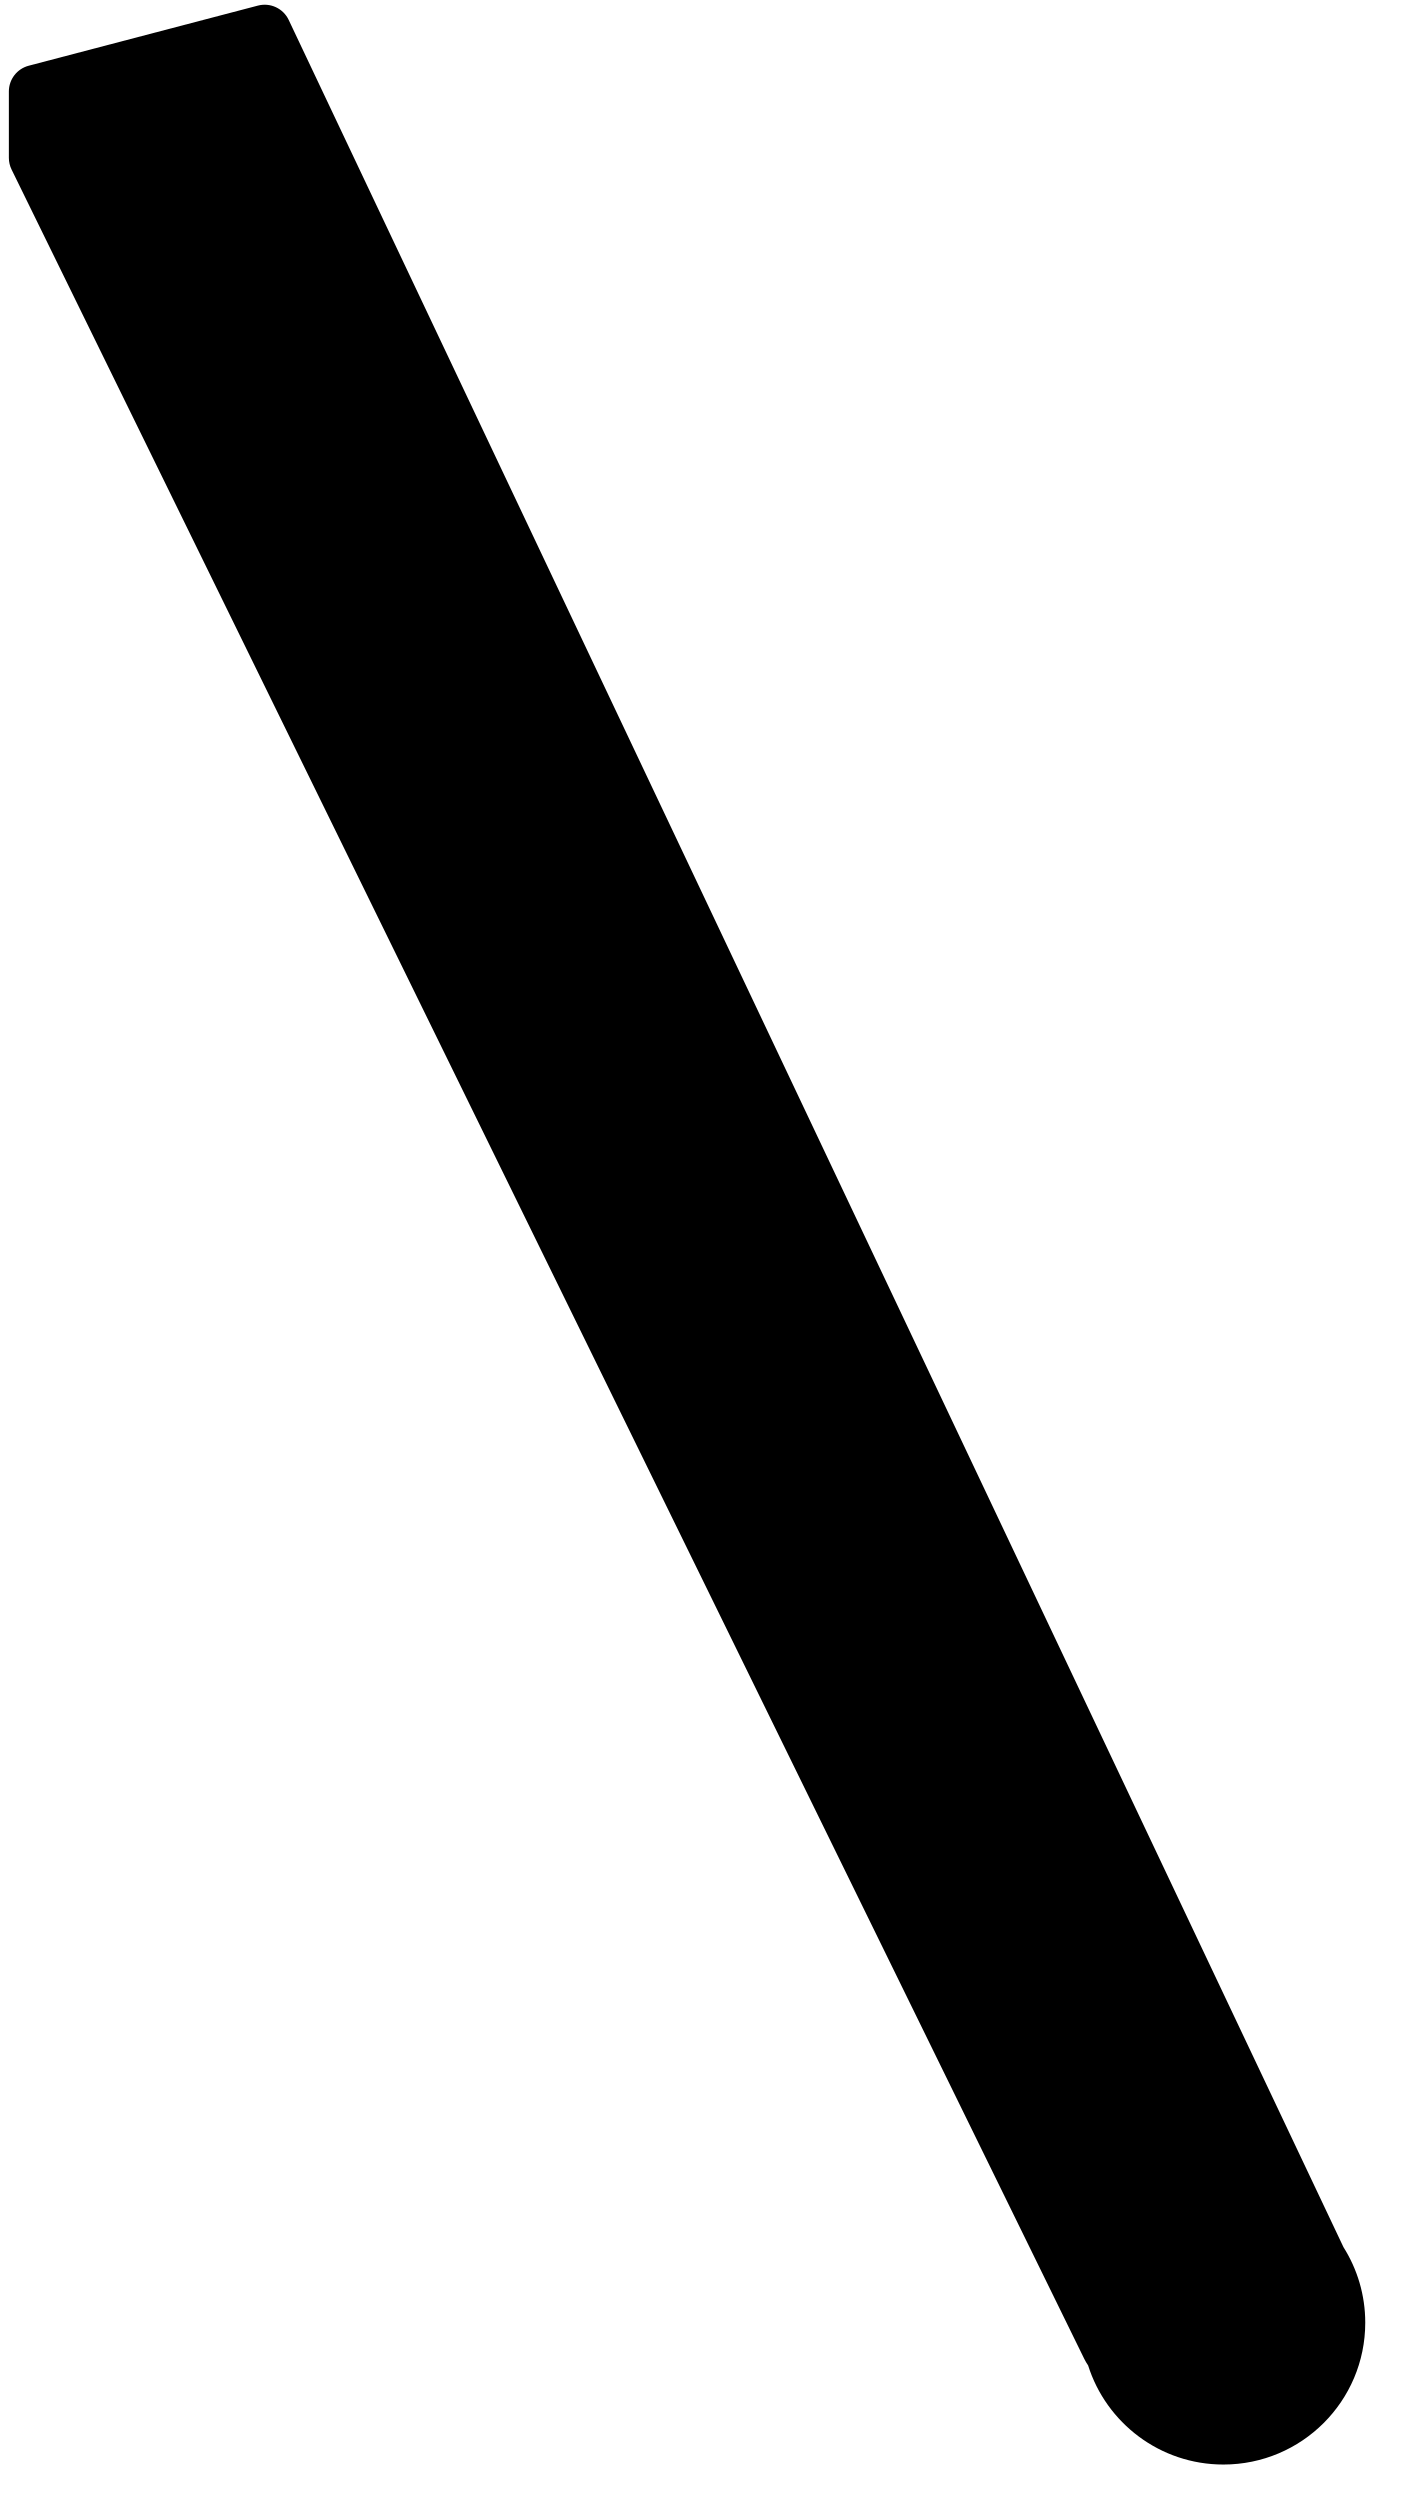
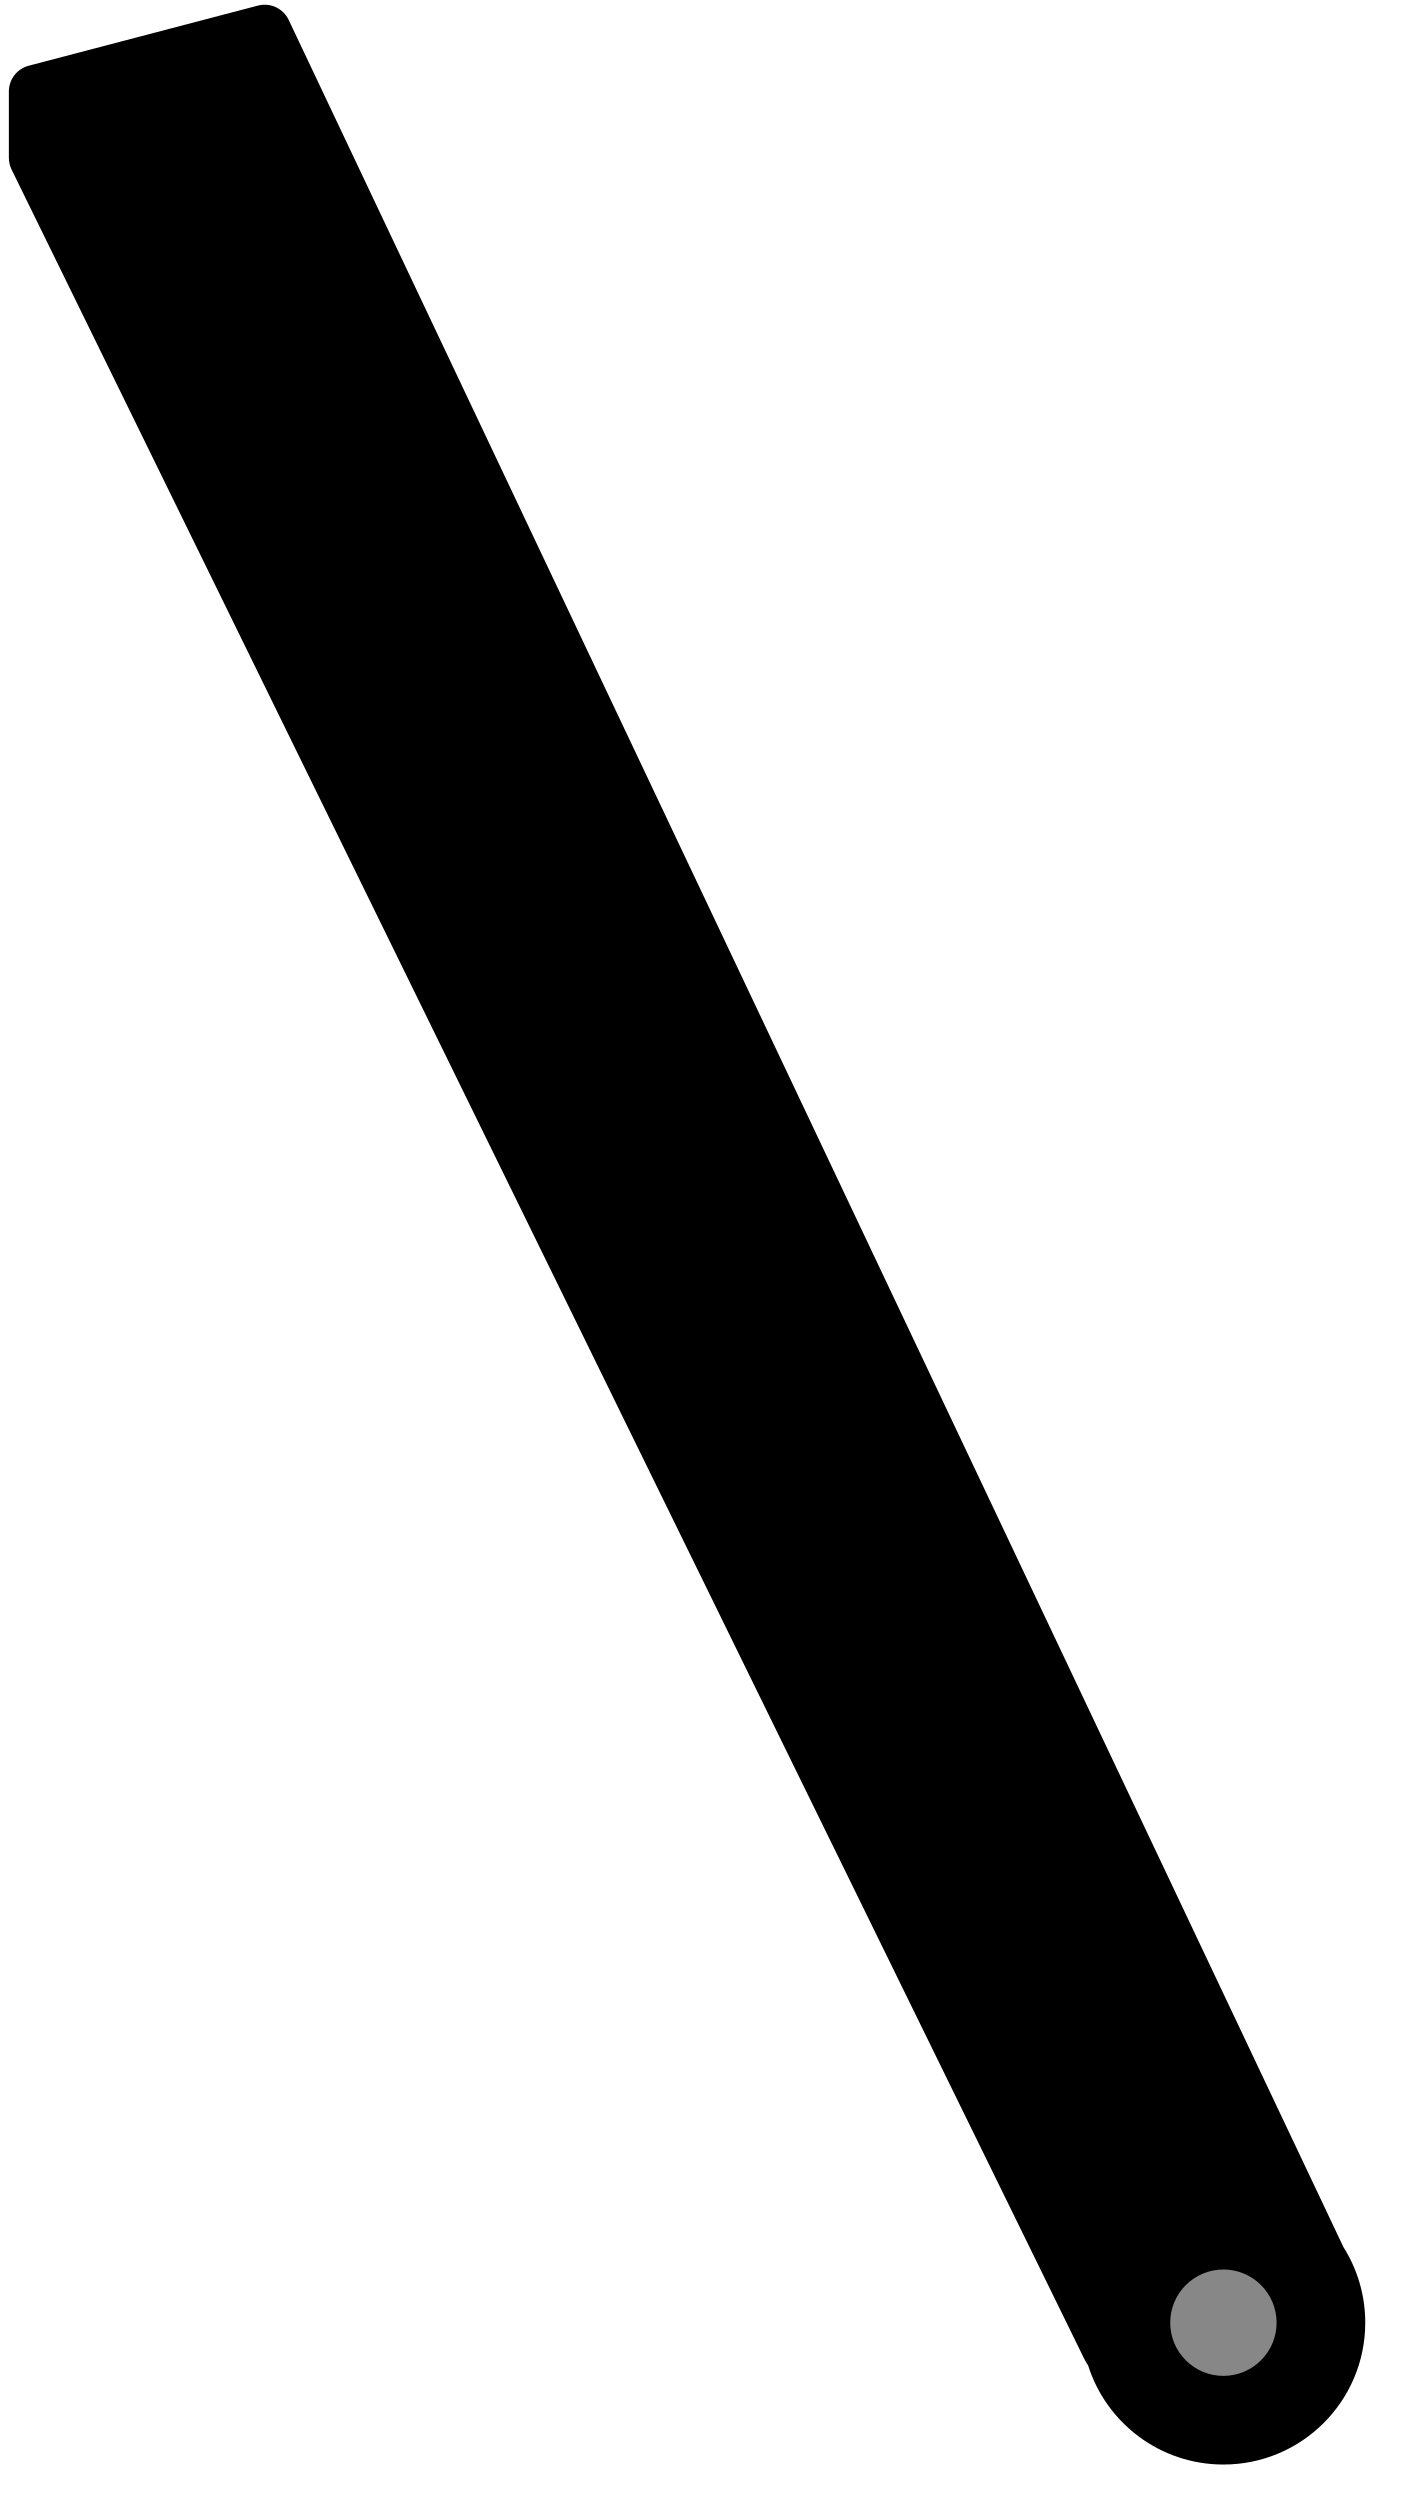
<svg xmlns="http://www.w3.org/2000/svg" preserveAspectRatio="none" overflow="visible" style="display: block;" width="160" height="282" viewBox="0 0 160 282" fill="none">
-   <g id="åå">
+   <g id="Forkï½åå">
    <path id="Union" d="M29.093 0.632C30.489 0.265 31.948 0.945 32.565 2.249L151.542 253.476C153.099 255.944 154 258.866 154 262C154 270.836 146.837 278 138 278C130.843 278 124.784 273.3 122.739 266.819C122.575 266.58 122.426 266.329 122.298 266.067L1.306 19.125C1.104 18.714 1 18.262 1 17.804V10.314C1 8.951 1.92 7.759 3.239 7.413L29.093 0.632Z" fill="black" />
-     <circle id="æ¡¶è½´æ" cx="138" cy="262" r="6" fill="#000000" fill-opacity="0.3" />
+     <circle id="æ¡¶è½´æ" cx="138" cy="262" r="6" fill="#878787" />
  </g>
</svg>
